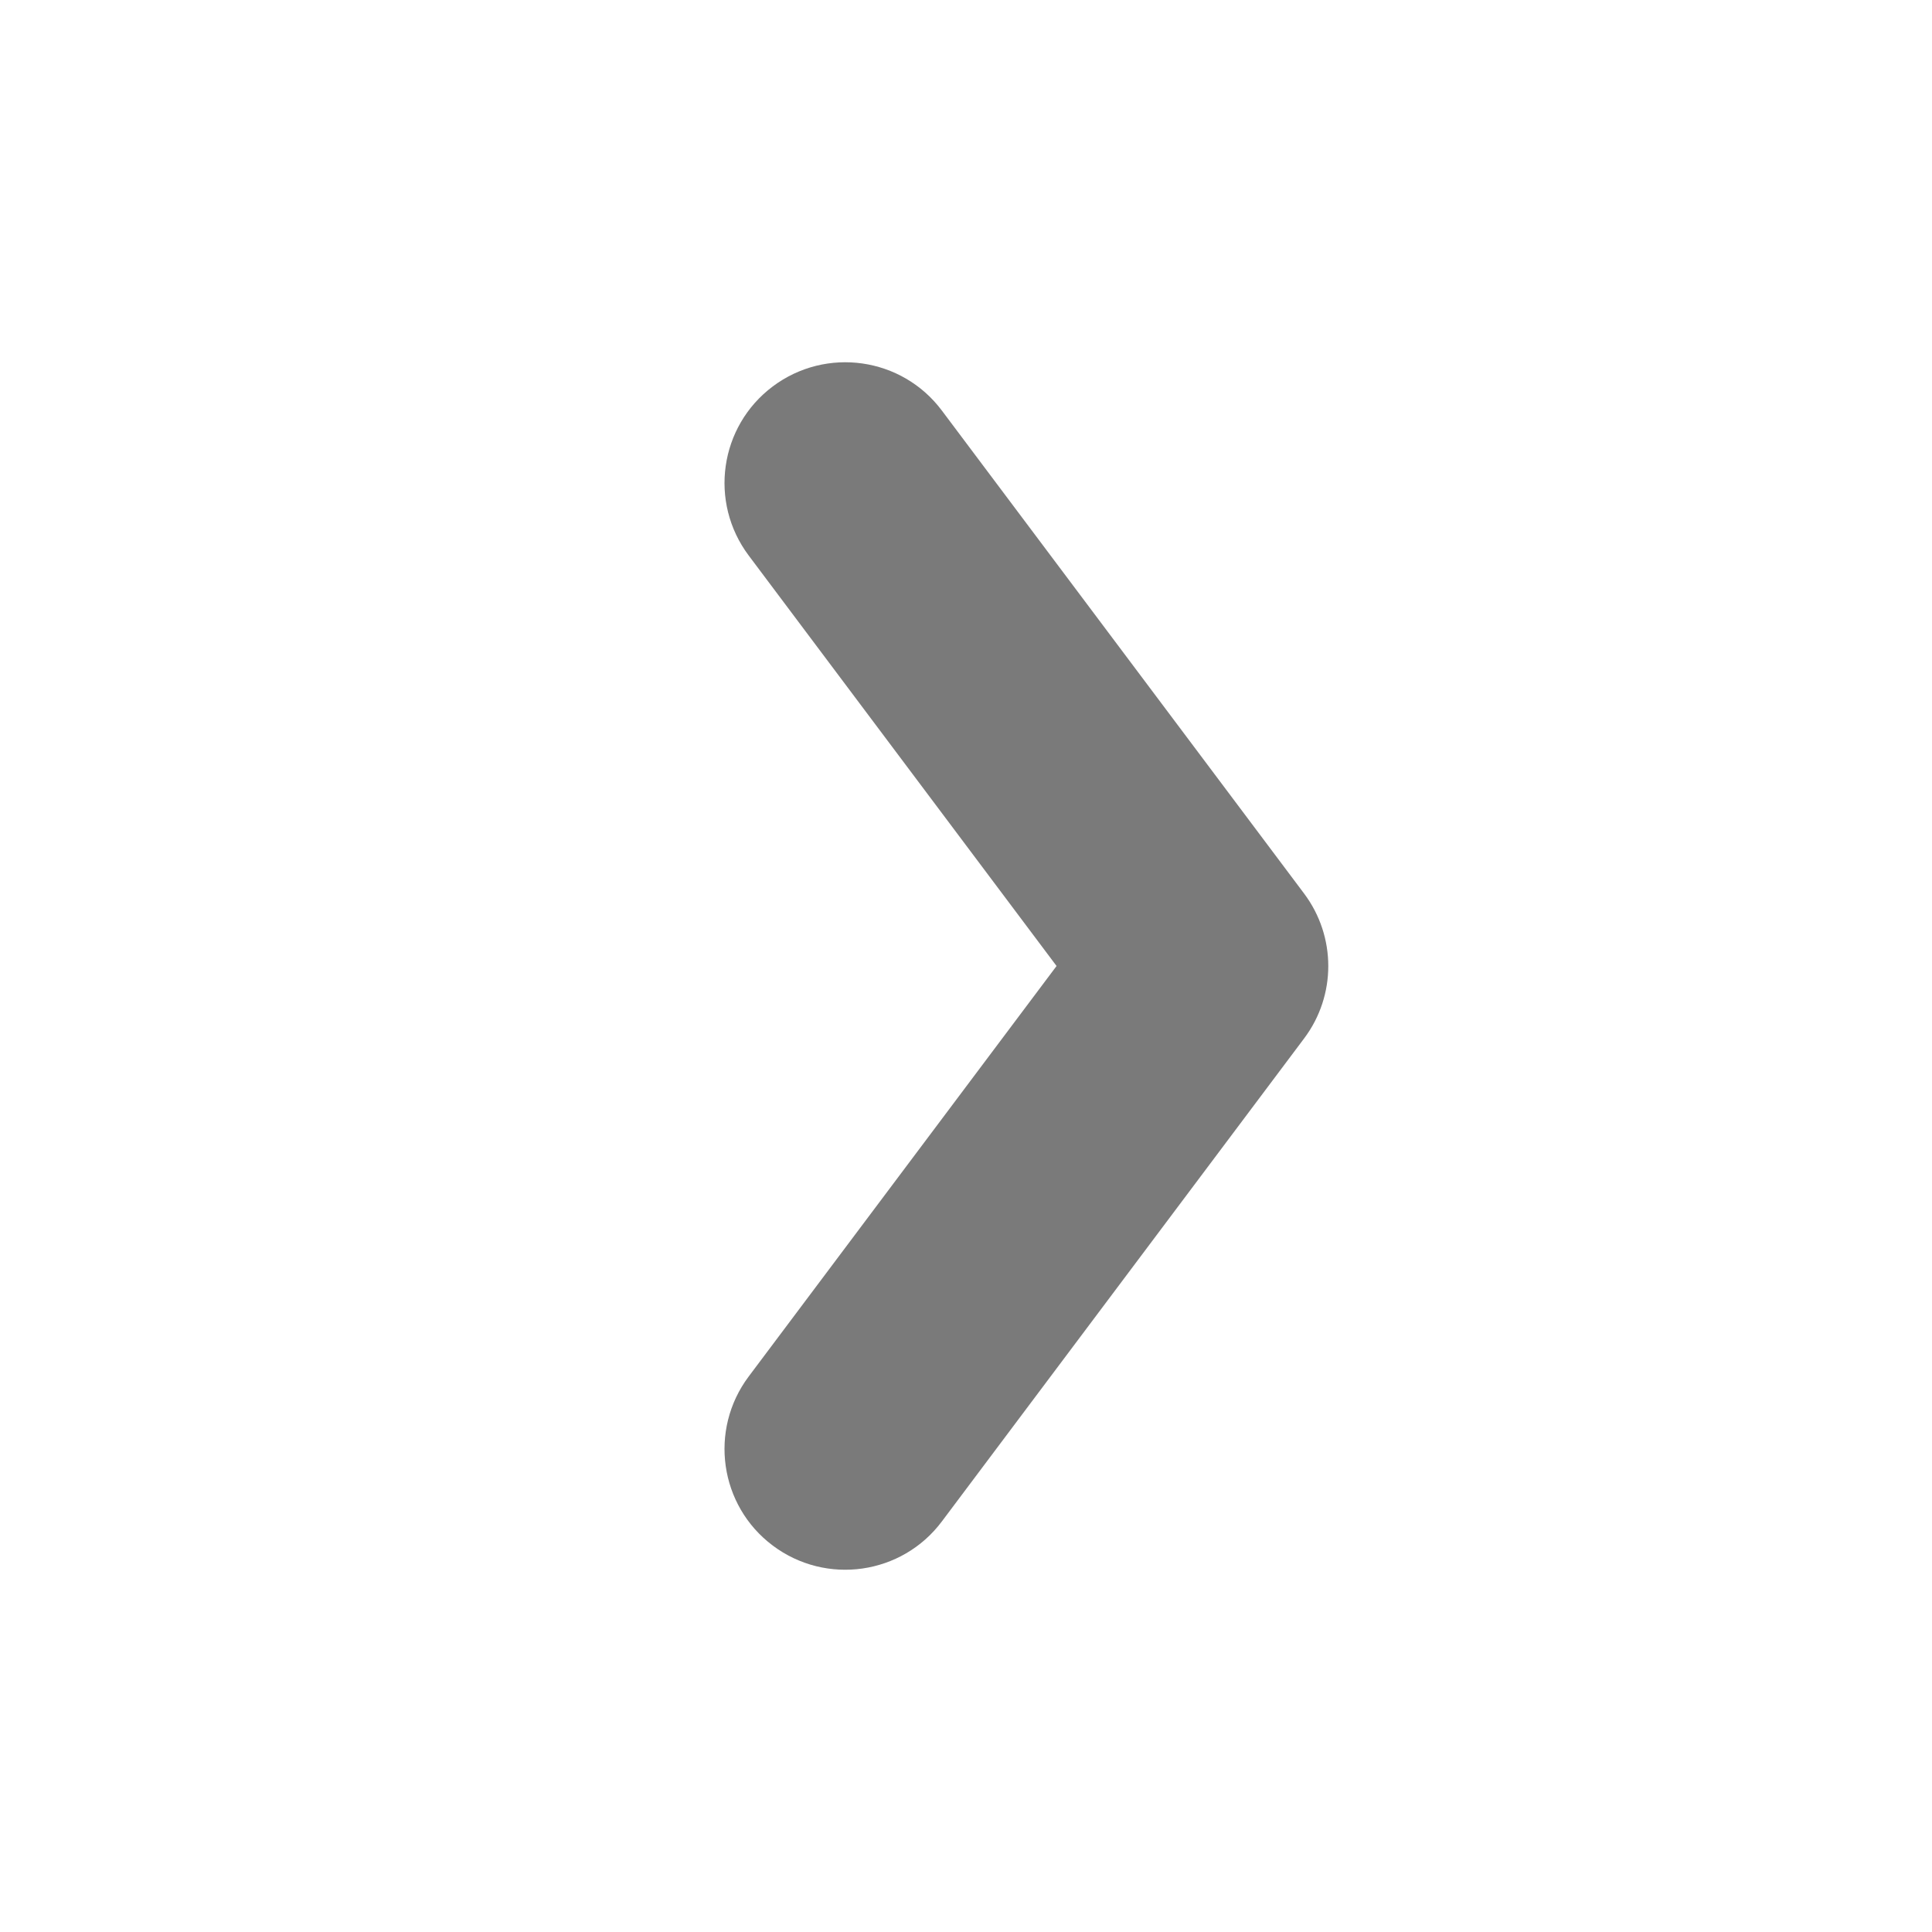
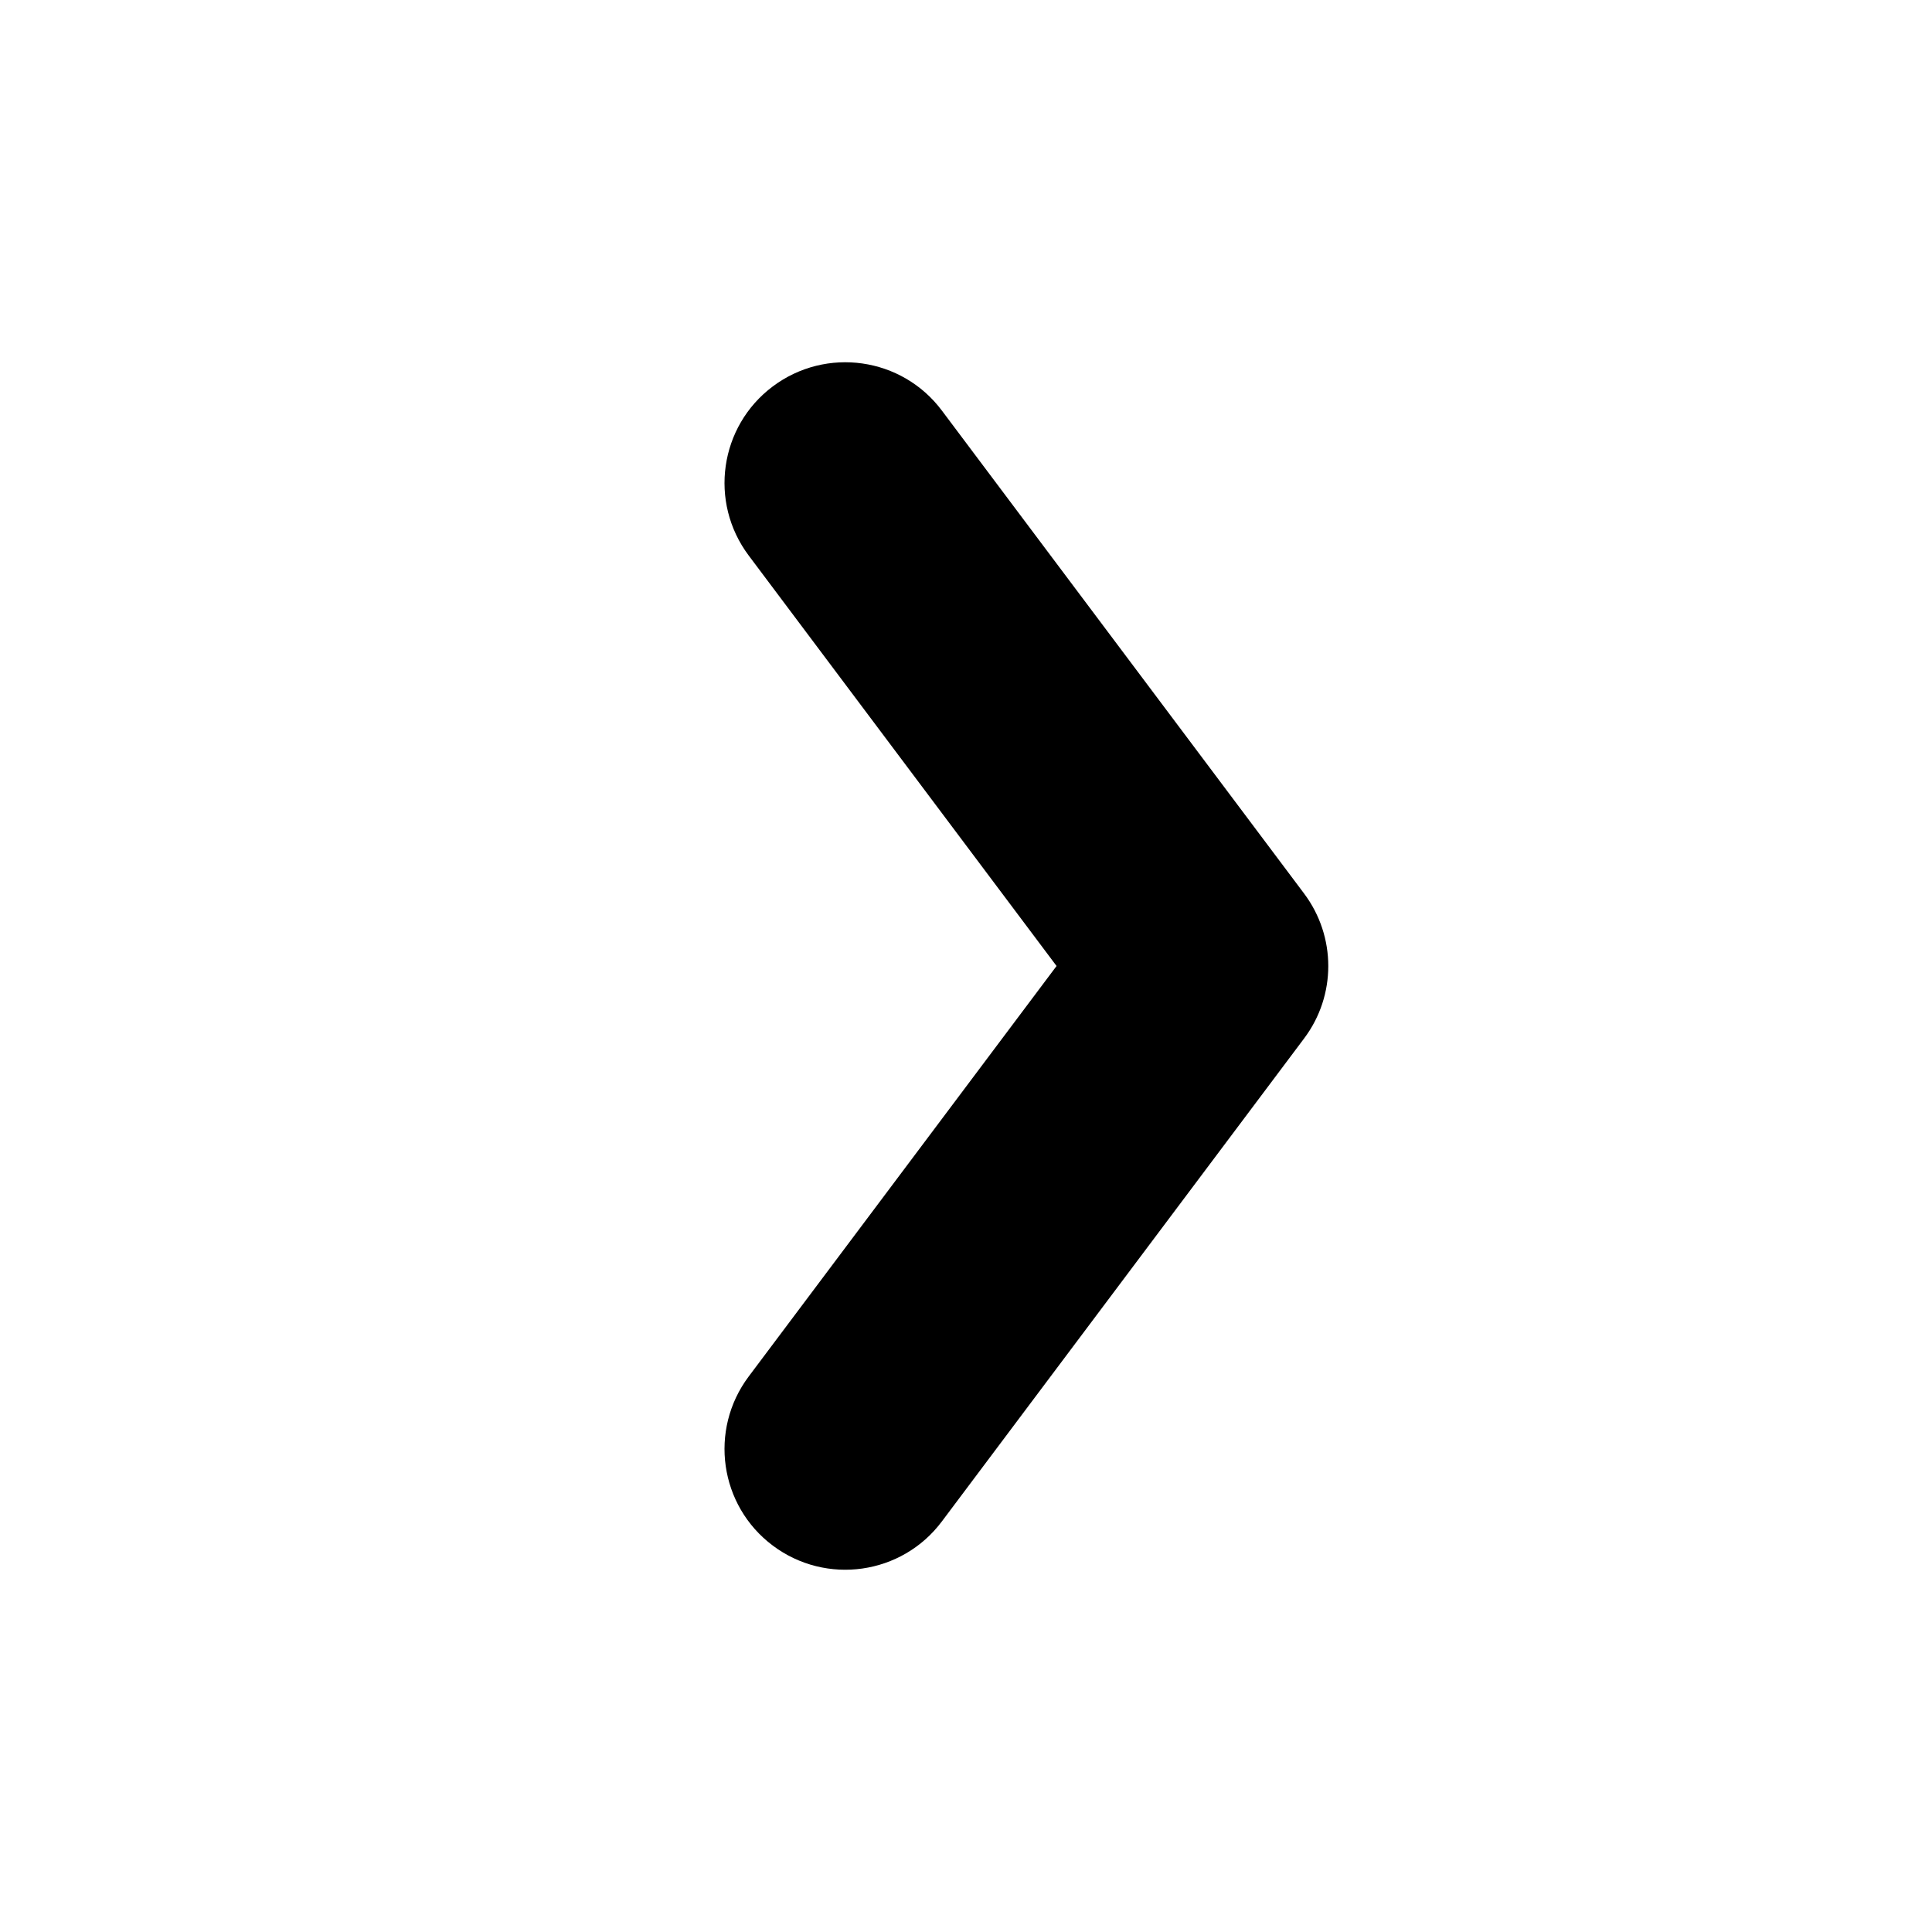
<svg xmlns="http://www.w3.org/2000/svg" width="16" height="16" viewBox="0 0 16 16" fill="none">
-   <path d="M10.8 8.6C11.067 8.245 11.067 7.756 10.8 7.4L7.8 3.4C7.469 2.958 6.842 2.869 6.4 3.2C5.958 3.531 5.869 4.158 6.2 4.6L8.75 8L6.2 11.4C5.869 11.842 5.958 12.469 6.4 12.8C6.842 13.131 7.469 13.042 7.8 12.6L10.8 8.6Z" fill="#7A7A7A" />
+   <path d="M10.8 8.6C11.067 8.245 11.067 7.756 10.8 7.4L7.8 3.4C7.469 2.958 6.842 2.869 6.4 3.2C5.958 3.531 5.869 4.158 6.2 4.6L8.75 8L6.2 11.4C5.869 11.842 5.958 12.469 6.4 12.8C6.842 13.131 7.469 13.042 7.8 12.6L10.8 8.6Z" fill="currentColor" />
</svg>
